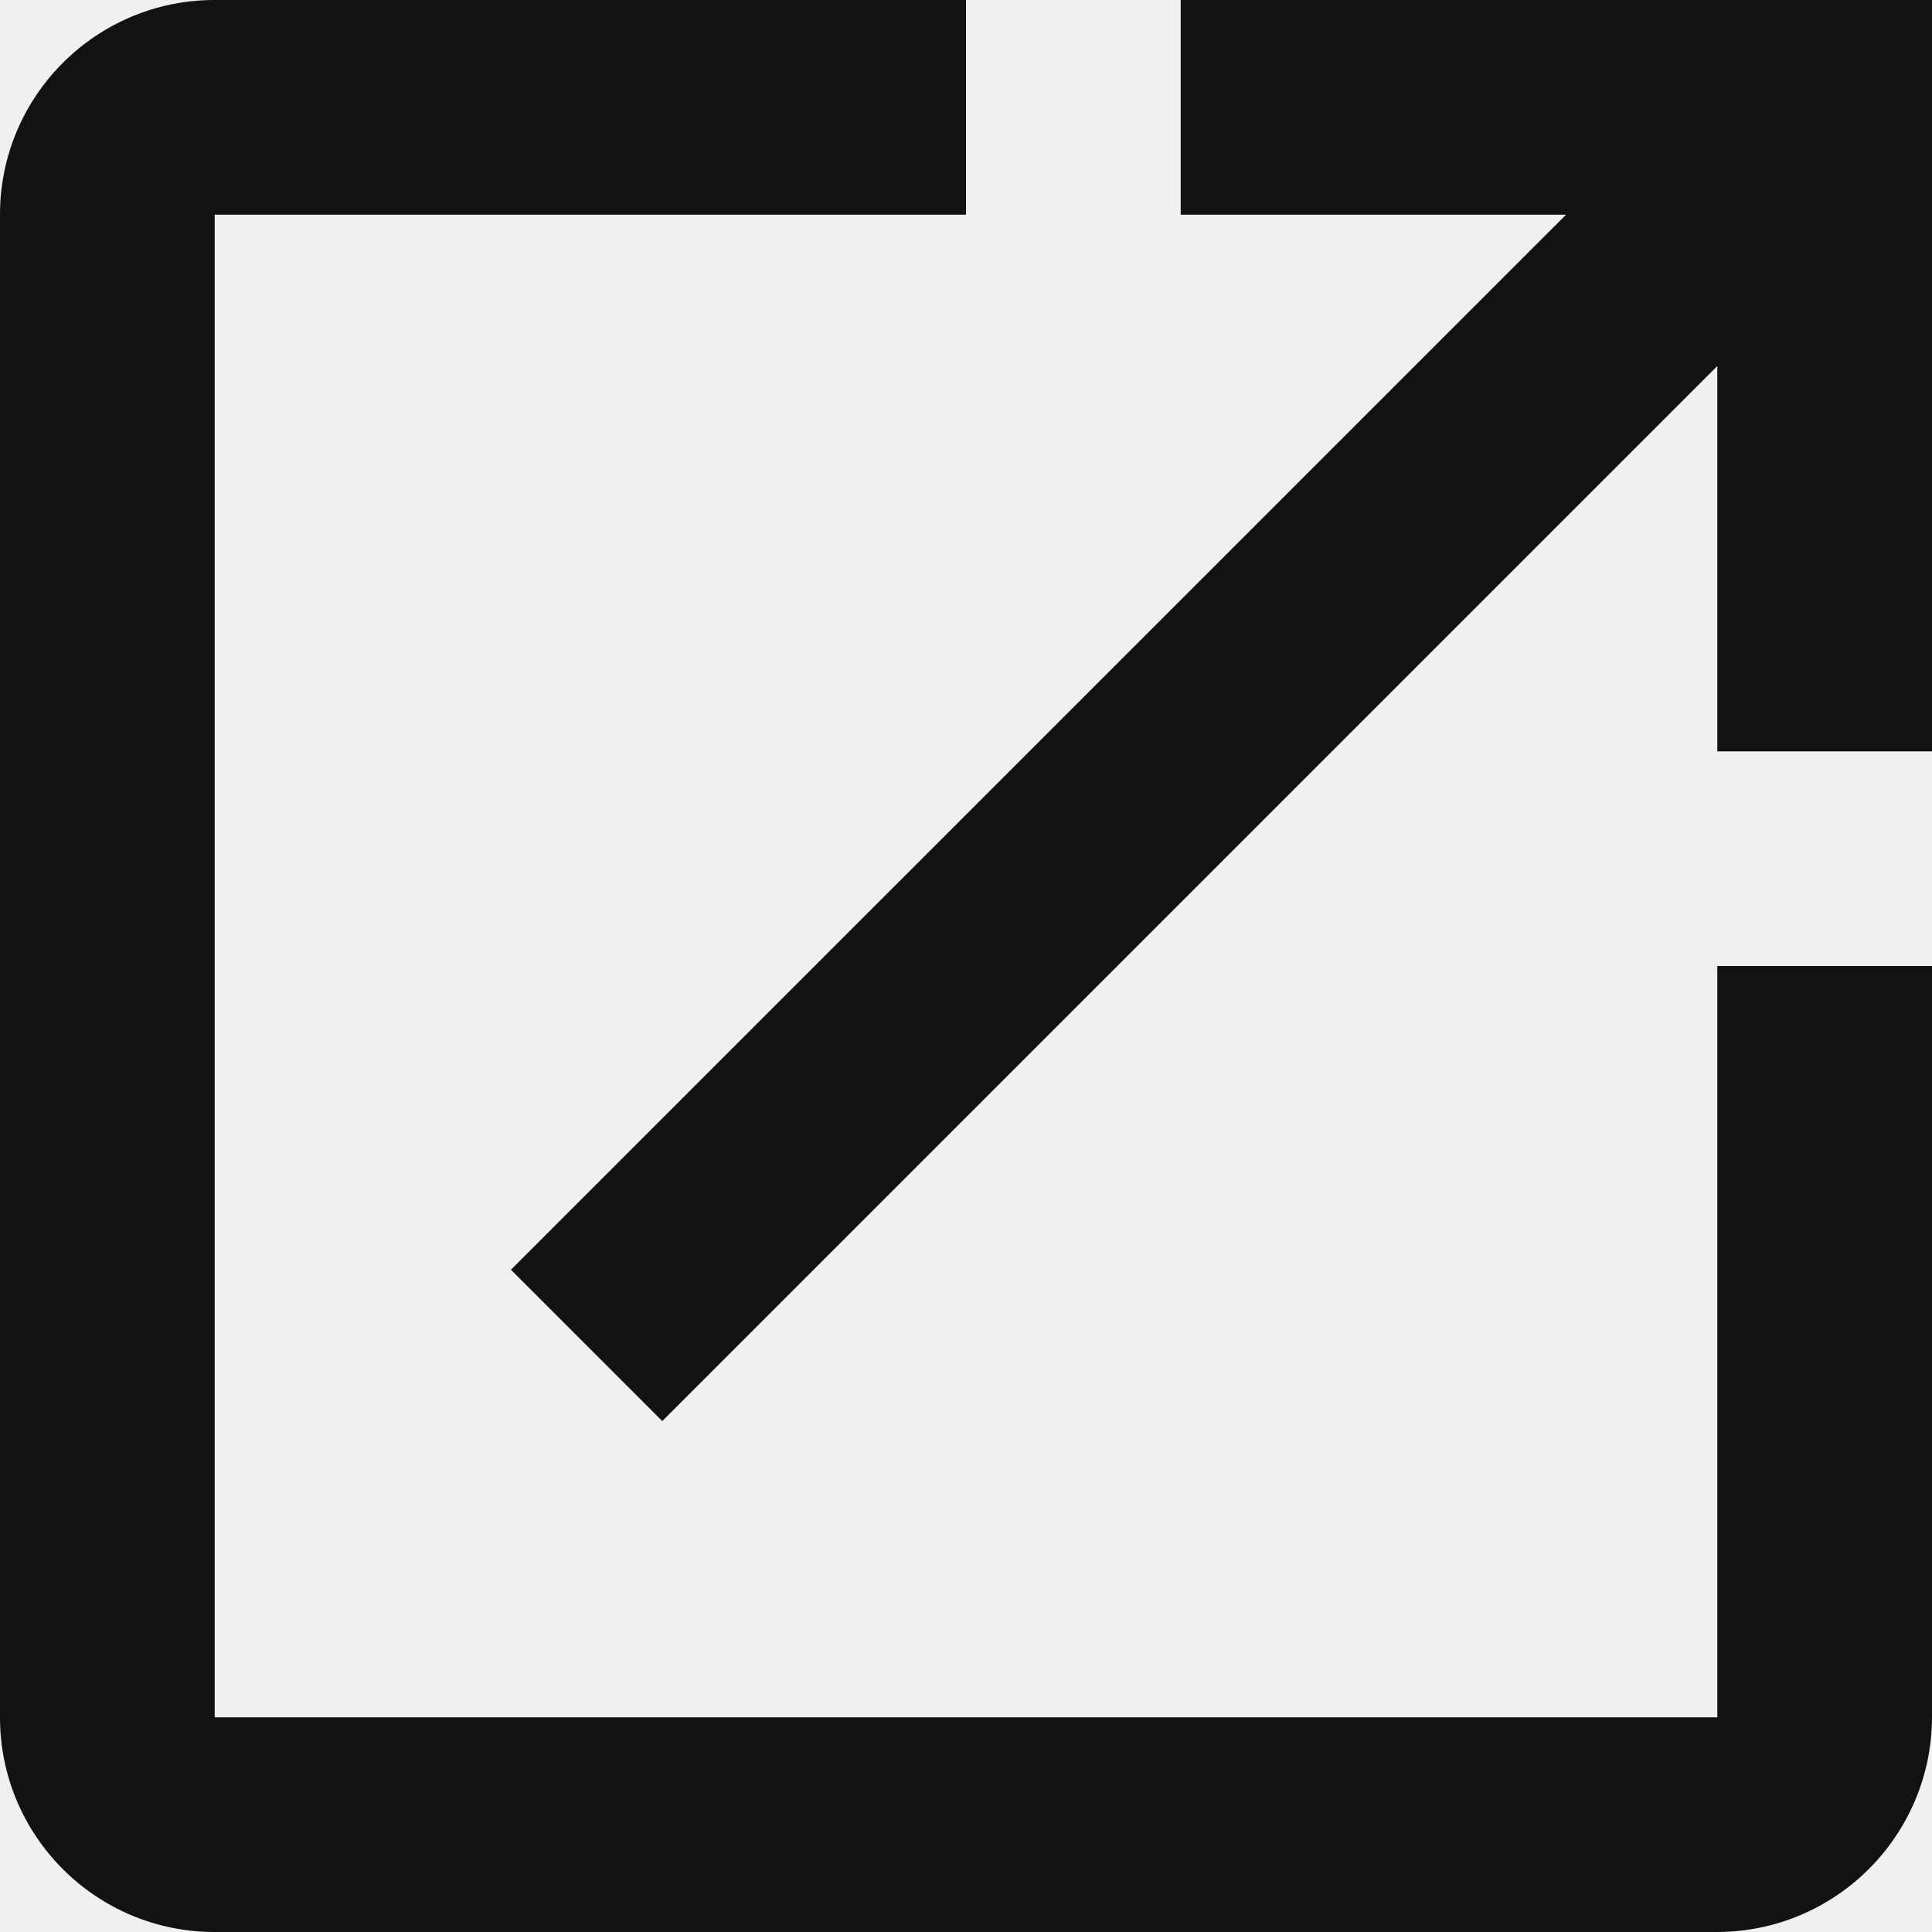
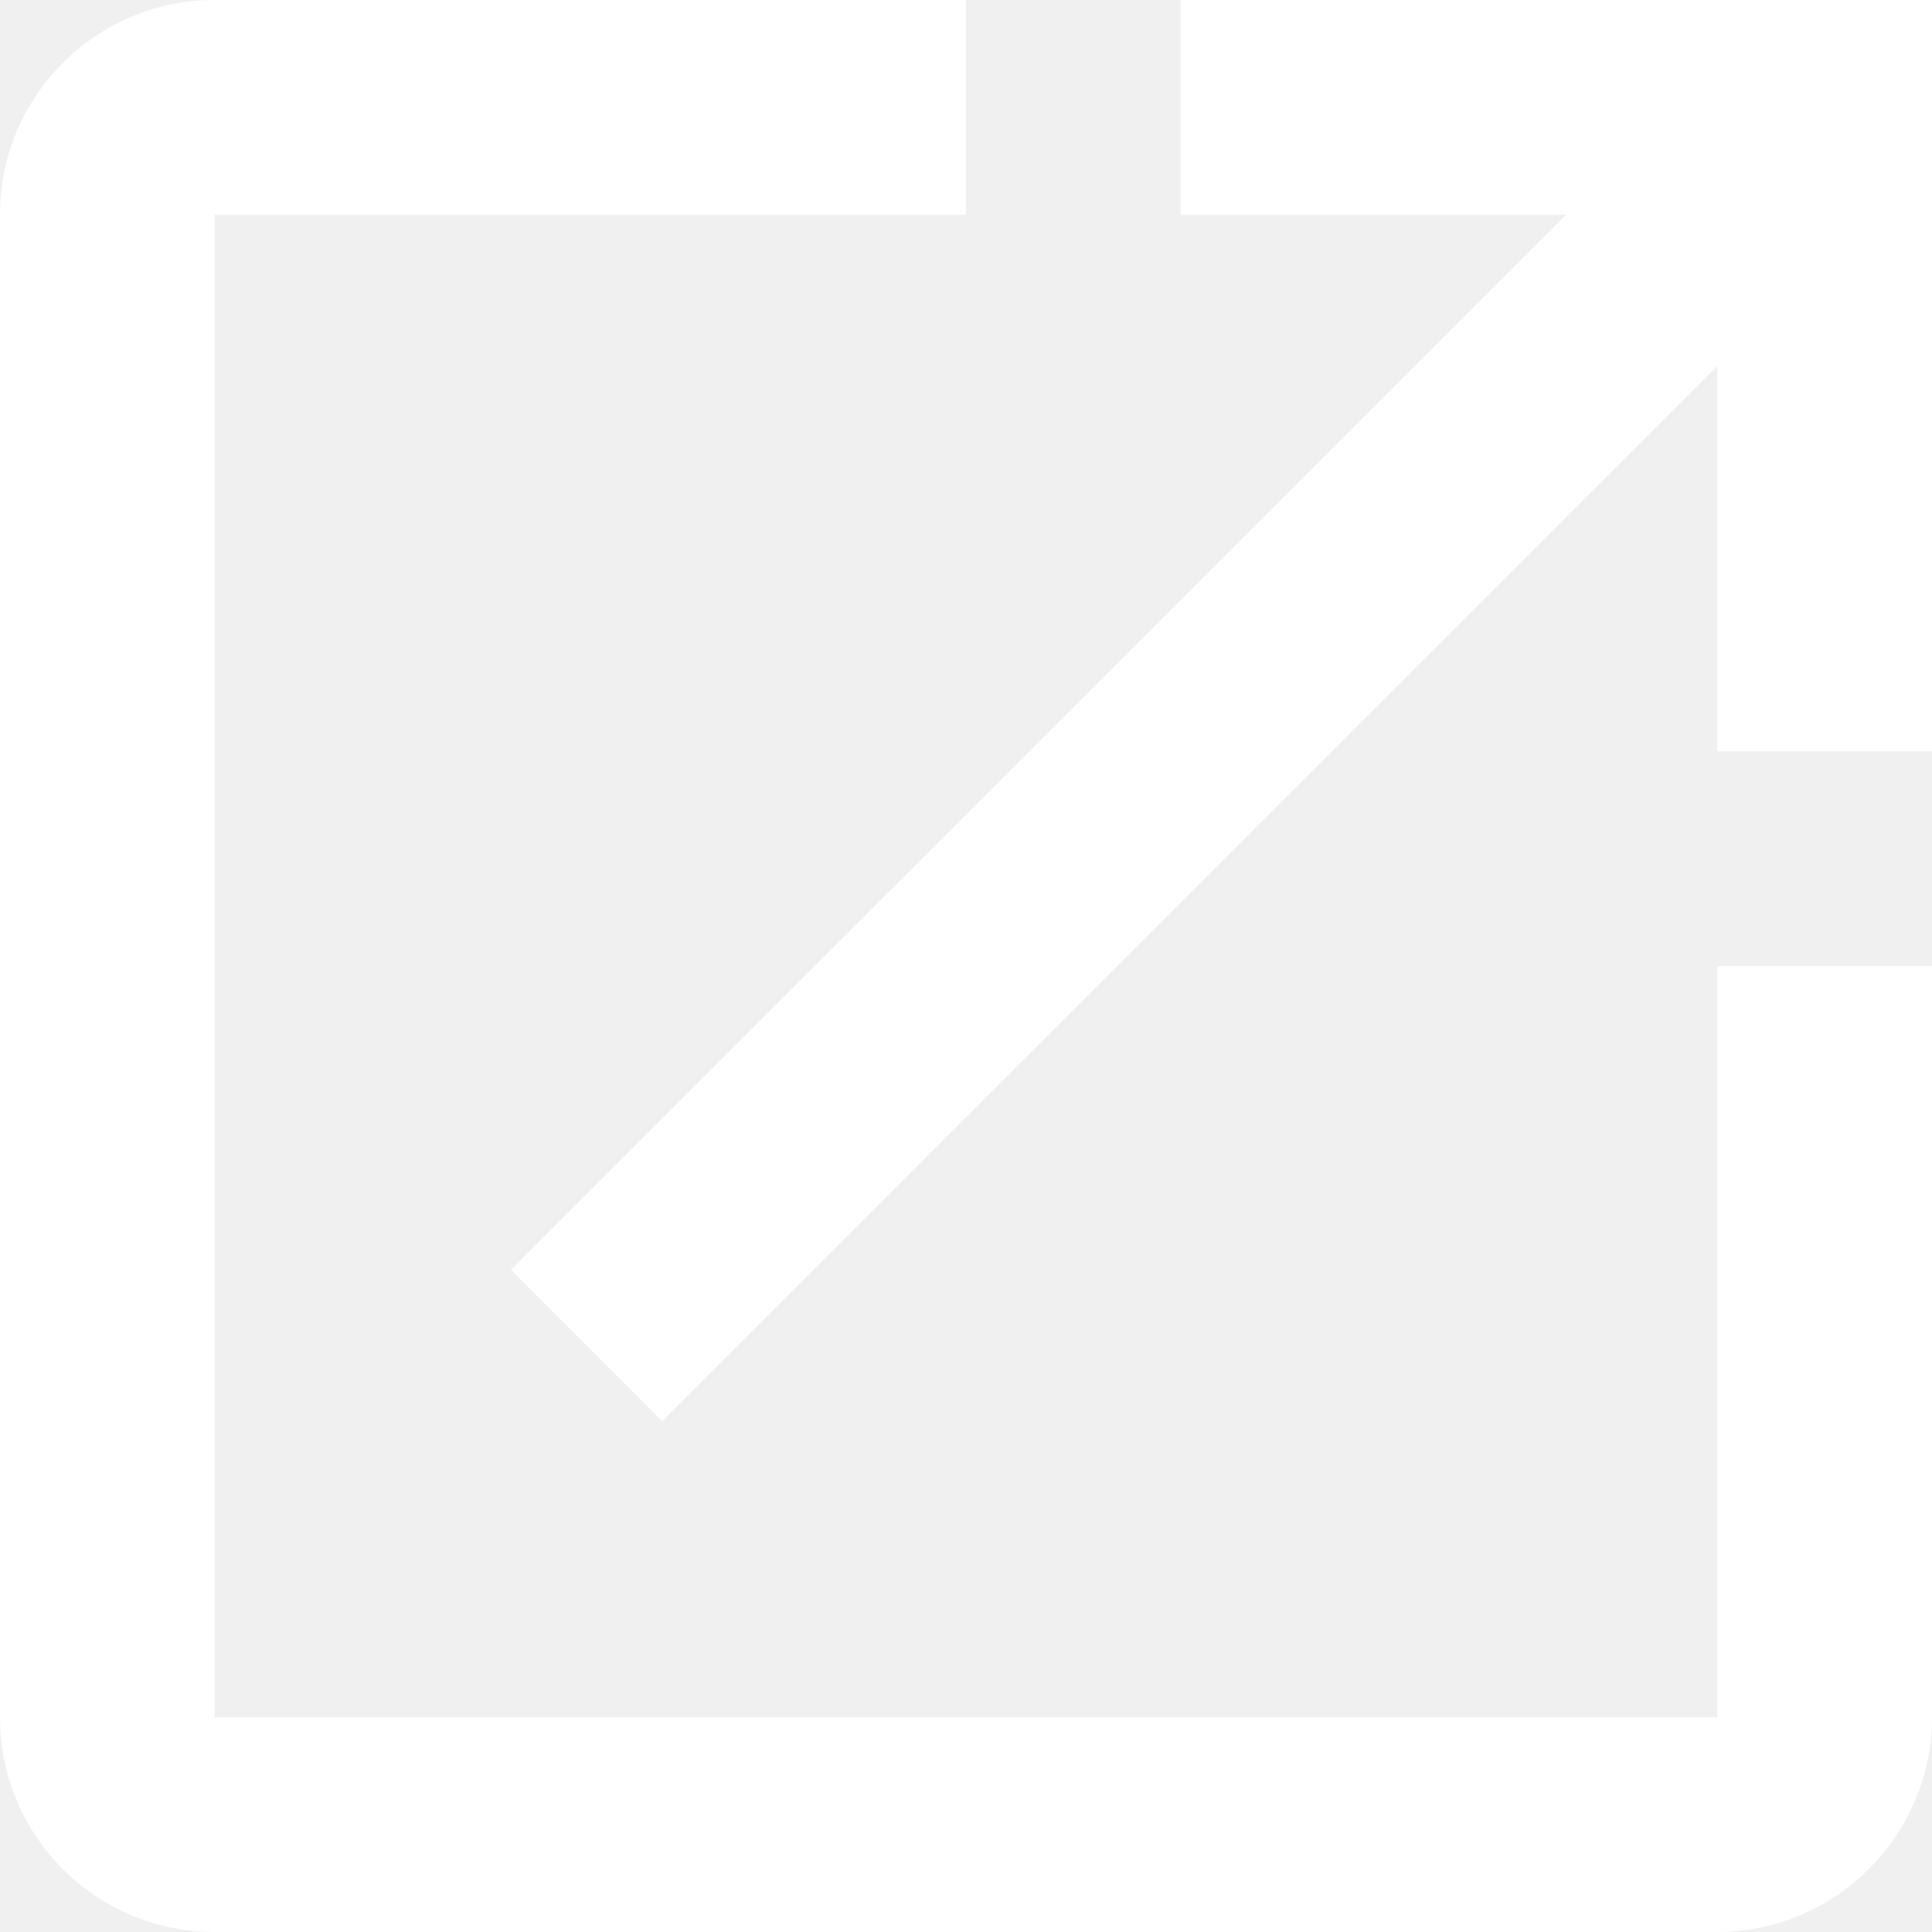
<svg xmlns="http://www.w3.org/2000/svg" width="24" height="24" viewBox="0 0 24 24">
-   <path d="M24.333,24.333H5.667V5.667H15V3H5.667A2.666,2.666,0,0,0,3,5.667V24.333A2.666,2.666,0,0,0,5.667,27H24.333A2.675,2.675,0,0,0,27,24.333V15H24.333ZM17.667,3V5.667h4.787L9.347,18.773l1.88,1.88L24.333,7.547v4.787H27V3Z" transform="translate(-3 -3)" fill="#121215" />
+   <path d="M24.333,24.333H5.667V5.667H15V3H5.667A2.666,2.666,0,0,0,3,5.667V24.333A2.666,2.666,0,0,0,5.667,27H24.333A2.675,2.675,0,0,0,27,24.333V15H24.333ZM17.667,3V5.667h4.787L9.347,18.773l1.88,1.88L24.333,7.547v4.787H27V3Z" transform="translate(-3 -3)" fill="#ffffff" />
</svg>
